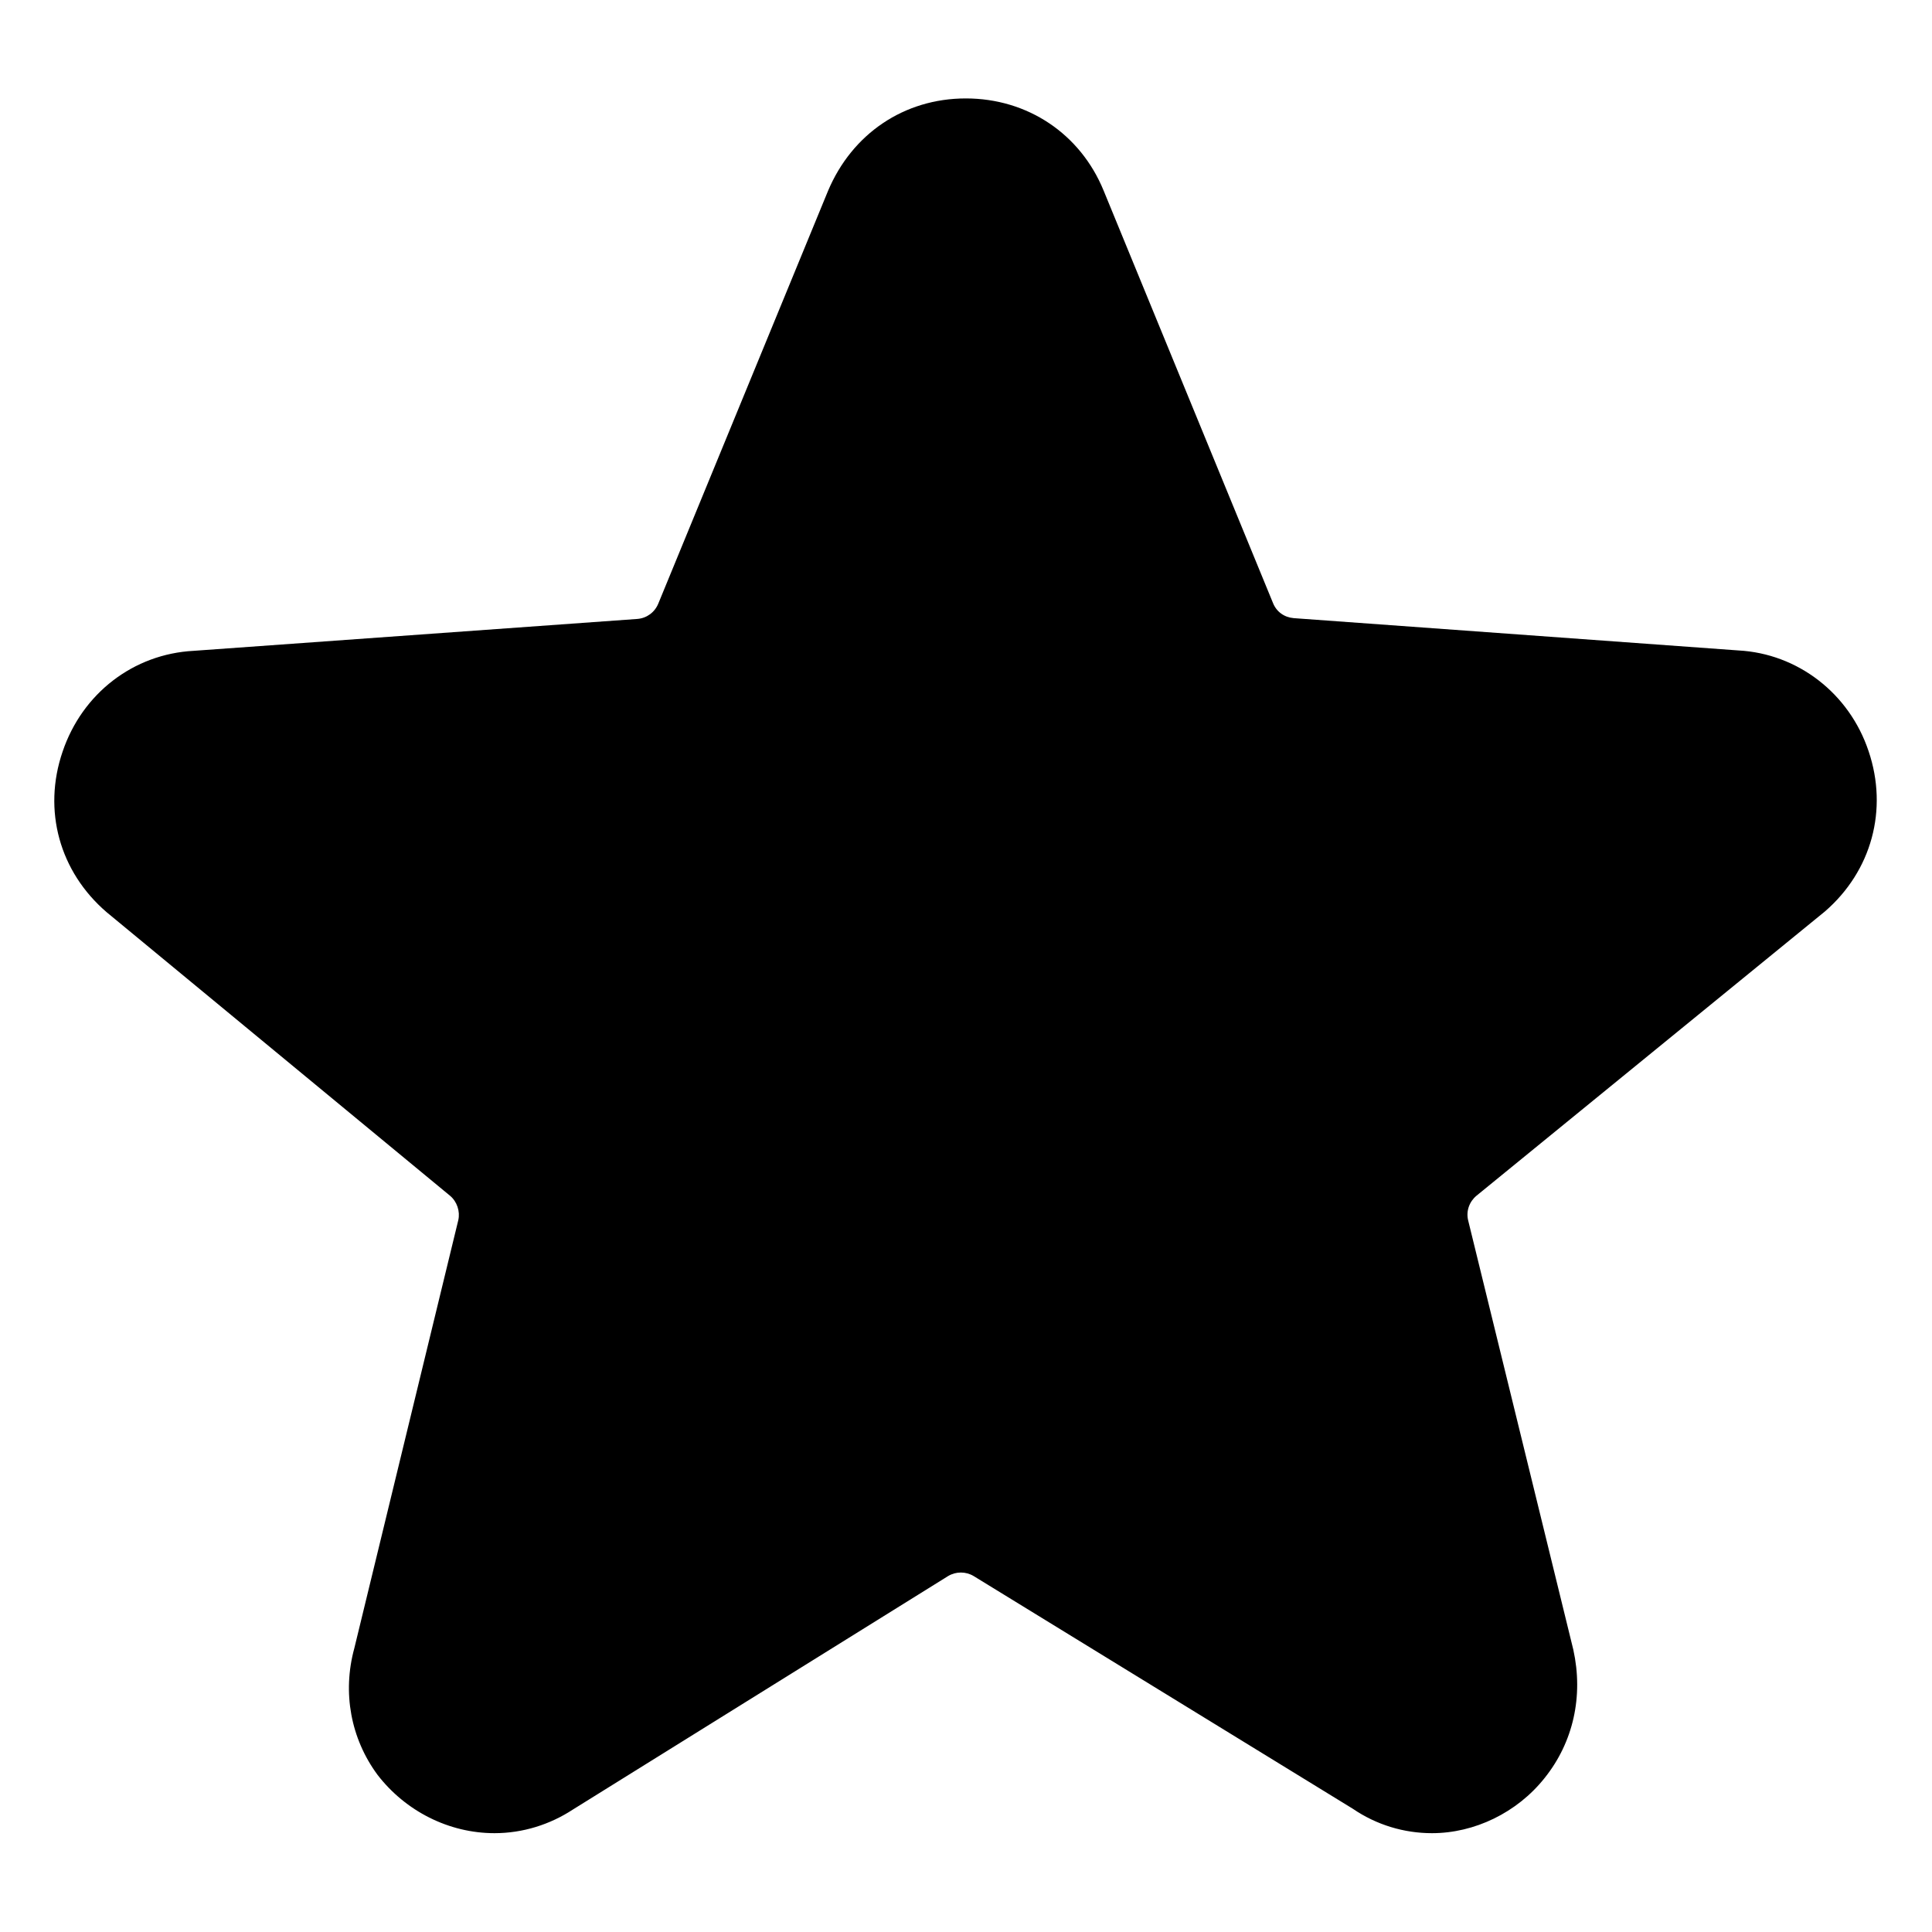
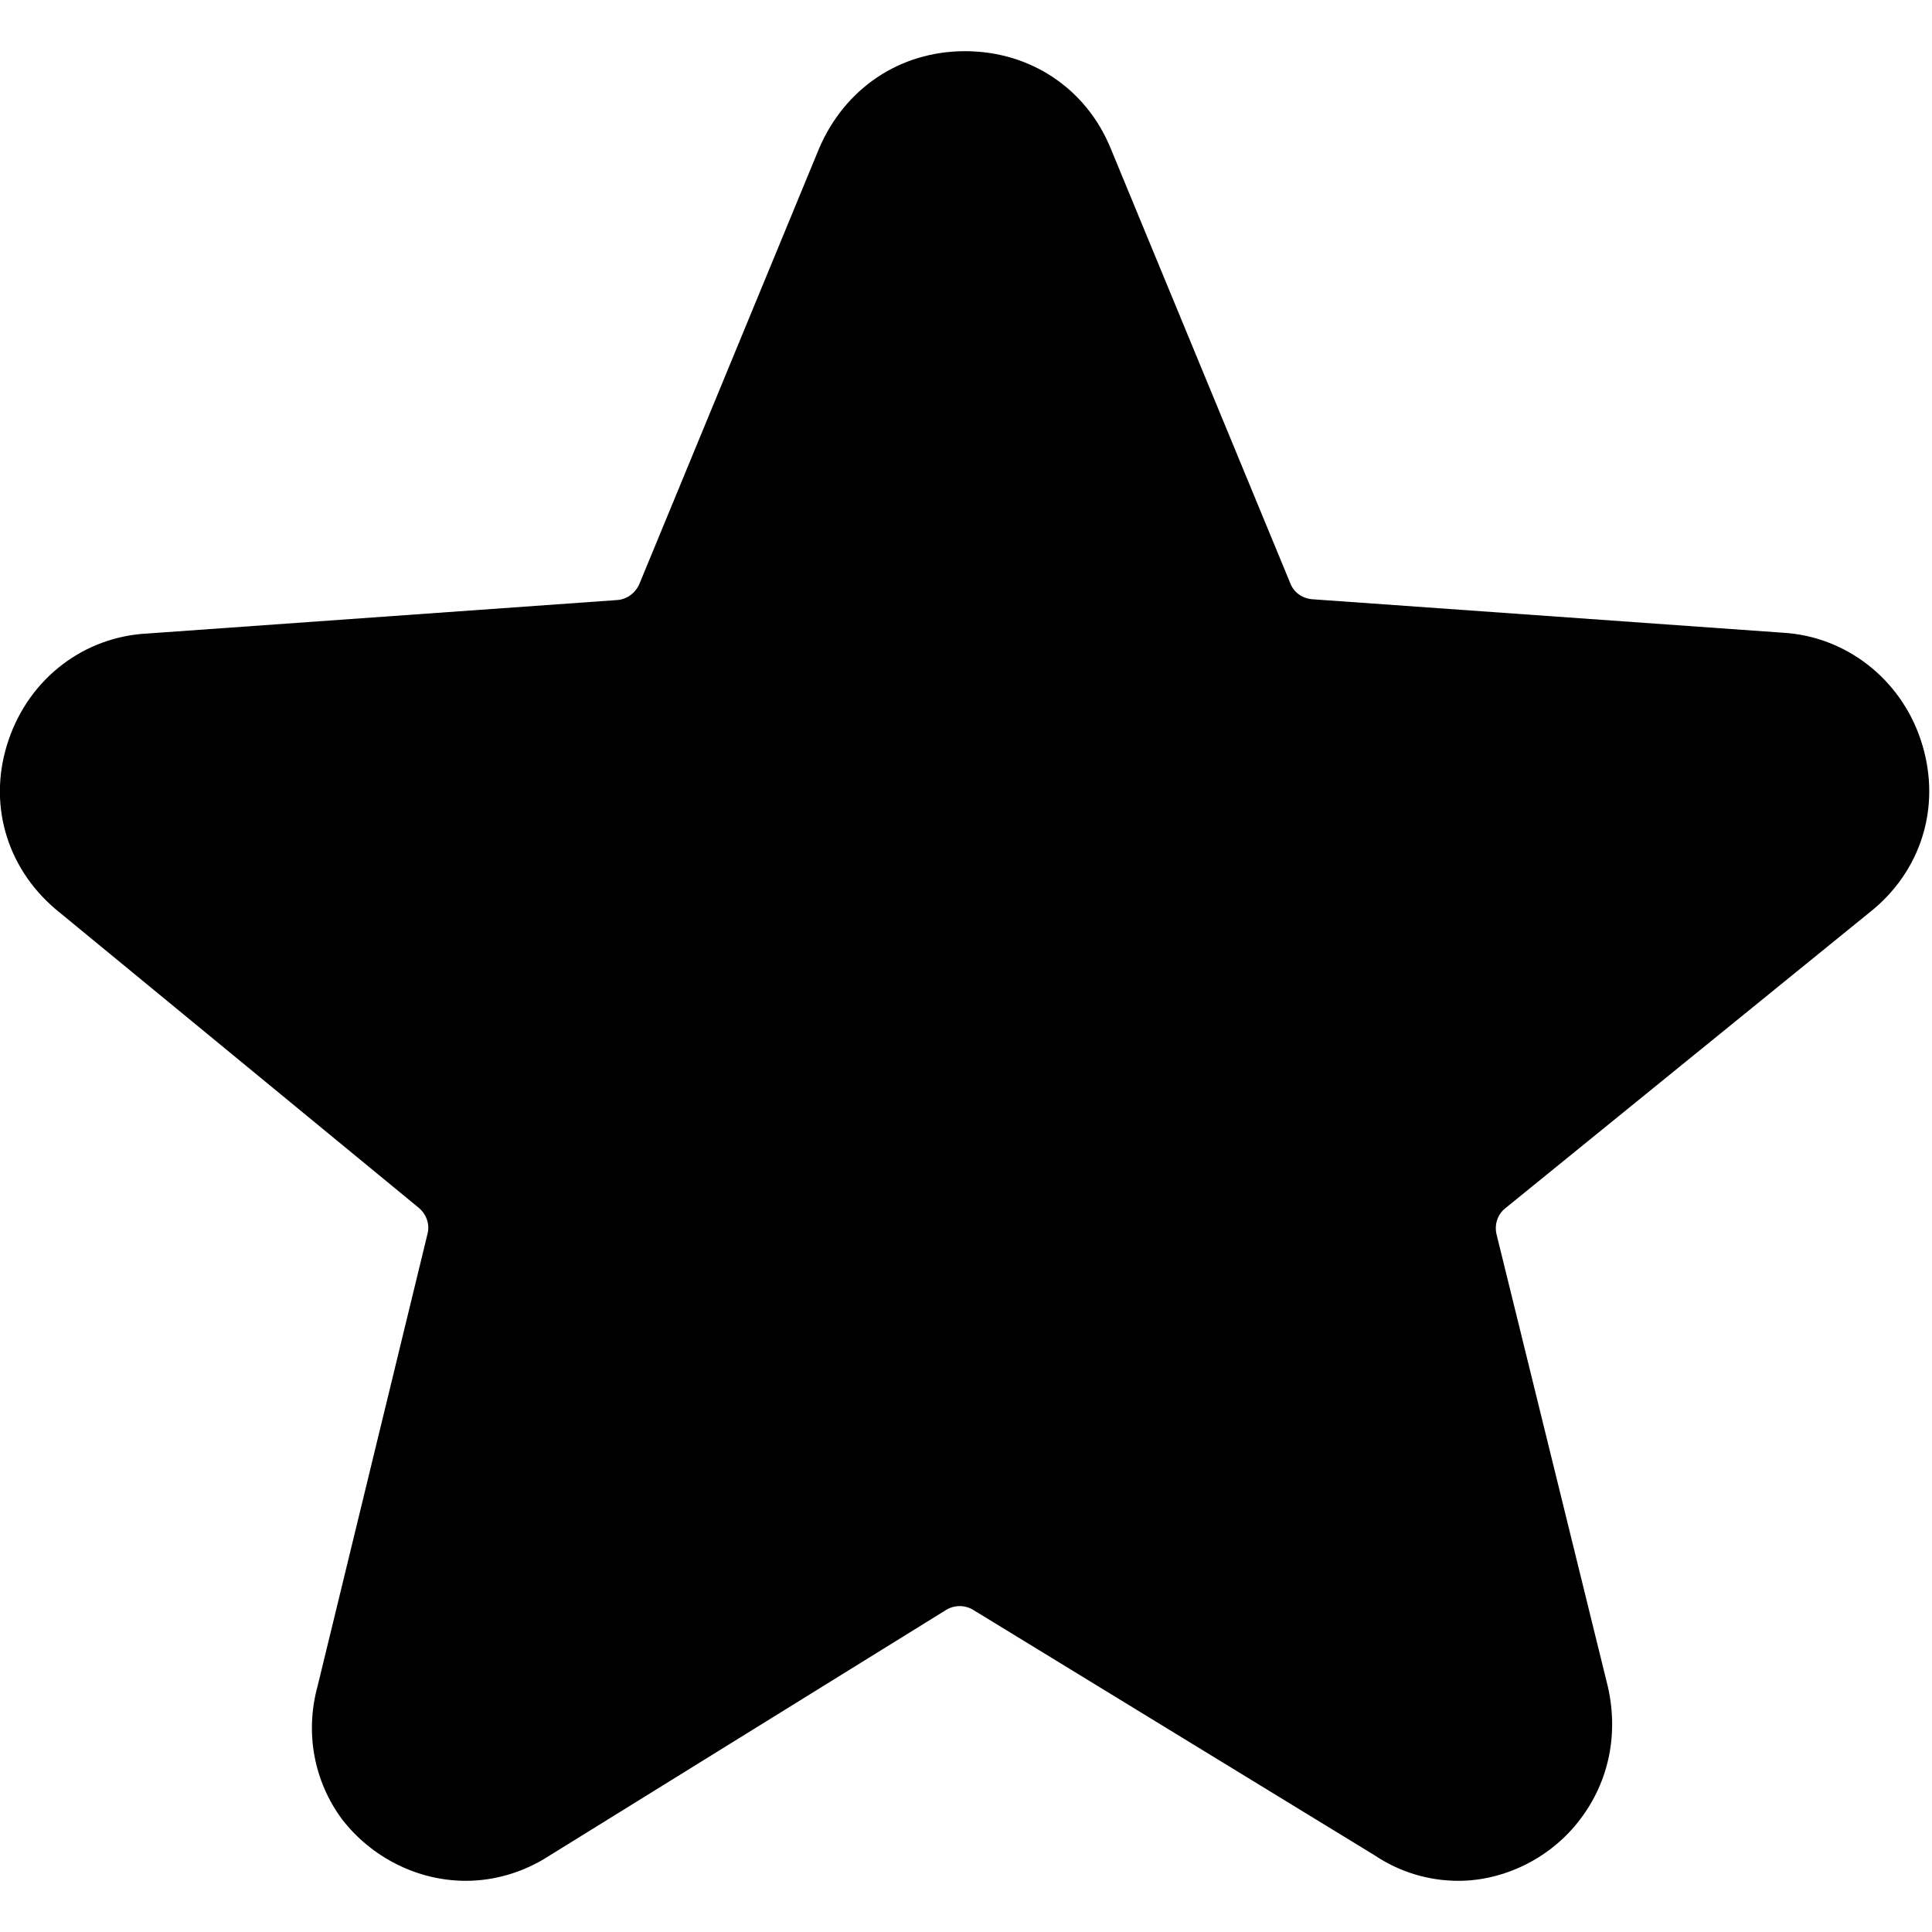
<svg xmlns="http://www.w3.org/2000/svg" version="1.1" id="Capa_1" x="0px" y="0px" viewBox="0 0 490.7 490.7" style="enable-background:new 0 0 490.7 490.7;" xml:space="preserve">
-   <path d="M474.6,190.8c-4.9-14.7-18-24.8-33.1-25.6L328.6,157c-2.4-0.2-4.4-1.6-5.3-3.9l-43-104.7C274.4,34,261,25,245.3,25  s-28.9,9-35,23.5l-43.1,104.8c-0.9,2.2-2.9,3.7-5.3,3.9l-112.7,8.1c-15.3,0.8-28.3,10.8-33.3,25.6c-5.1,14.9-0.8,30.5,11.2,40.8  l87.2,72c1.8,1.5,2.6,4,2.1,6.2L90,418.6c-3.1,11.3-0.9,23,5.9,32.2c7.1,9.2,18.1,14.8,29.7,14.8c7.2,0,14.1-2.2,19.9-6l95.3-59.3  c2-1.2,4.5-1.2,6.5,0l96.3,59.1c6,4.1,13,6.2,20.1,6.2c10.8,0,21.6-5.2,28.6-14c7.3-9.1,9.9-20.8,7.3-32.6L372.9,310  c-0.6-2.4,0.3-4.8,2.1-6.3l88.5-72.2C475.4,221.2,479.6,205.6,474.6,190.8z" />
+   <path d="M487.8,187.8c-5.2-15.5-19.1-26.2-35-27.1l-119.5-8.5c-2.5-0.2-4.7-1.7-5.6-4.1L282.1,37.7C275.9,22.5,261.7,13,245.1,13  c-16.6,0-30.6,9.5-37.1,24.8l-45.6,110.5c-1,2.3-3.1,3.9-5.6,4.1l-119.3,8.5c-16.2,0.8-30,11.4-35.3,27c-5.4,15.7-0.8,32.2,11.9,43  l92.3,75.9c1.9,1.6,2.8,4.2,2.2,6.5L80.7,428.1c-3.3,11.9-1,24.3,6.2,34c7.5,9.7,19.2,15.6,31.4,15.6c7.6,0,14.9-2.3,21.1-6.3  l100.9-62.5c2.1-1.3,4.8-1.3,6.9,0l101.9,62.3c6.4,4.3,13.8,6.5,21.3,6.5c11.4,0,22.9-5.5,30.3-14.8c7.7-9.6,10.5-21.9,7.7-34.4  l-28.3-115c-0.6-2.5,0.3-5.1,2.2-6.6l93.7-76.1C488.7,220,493.1,203.5,487.8,187.8z" />
</svg>
